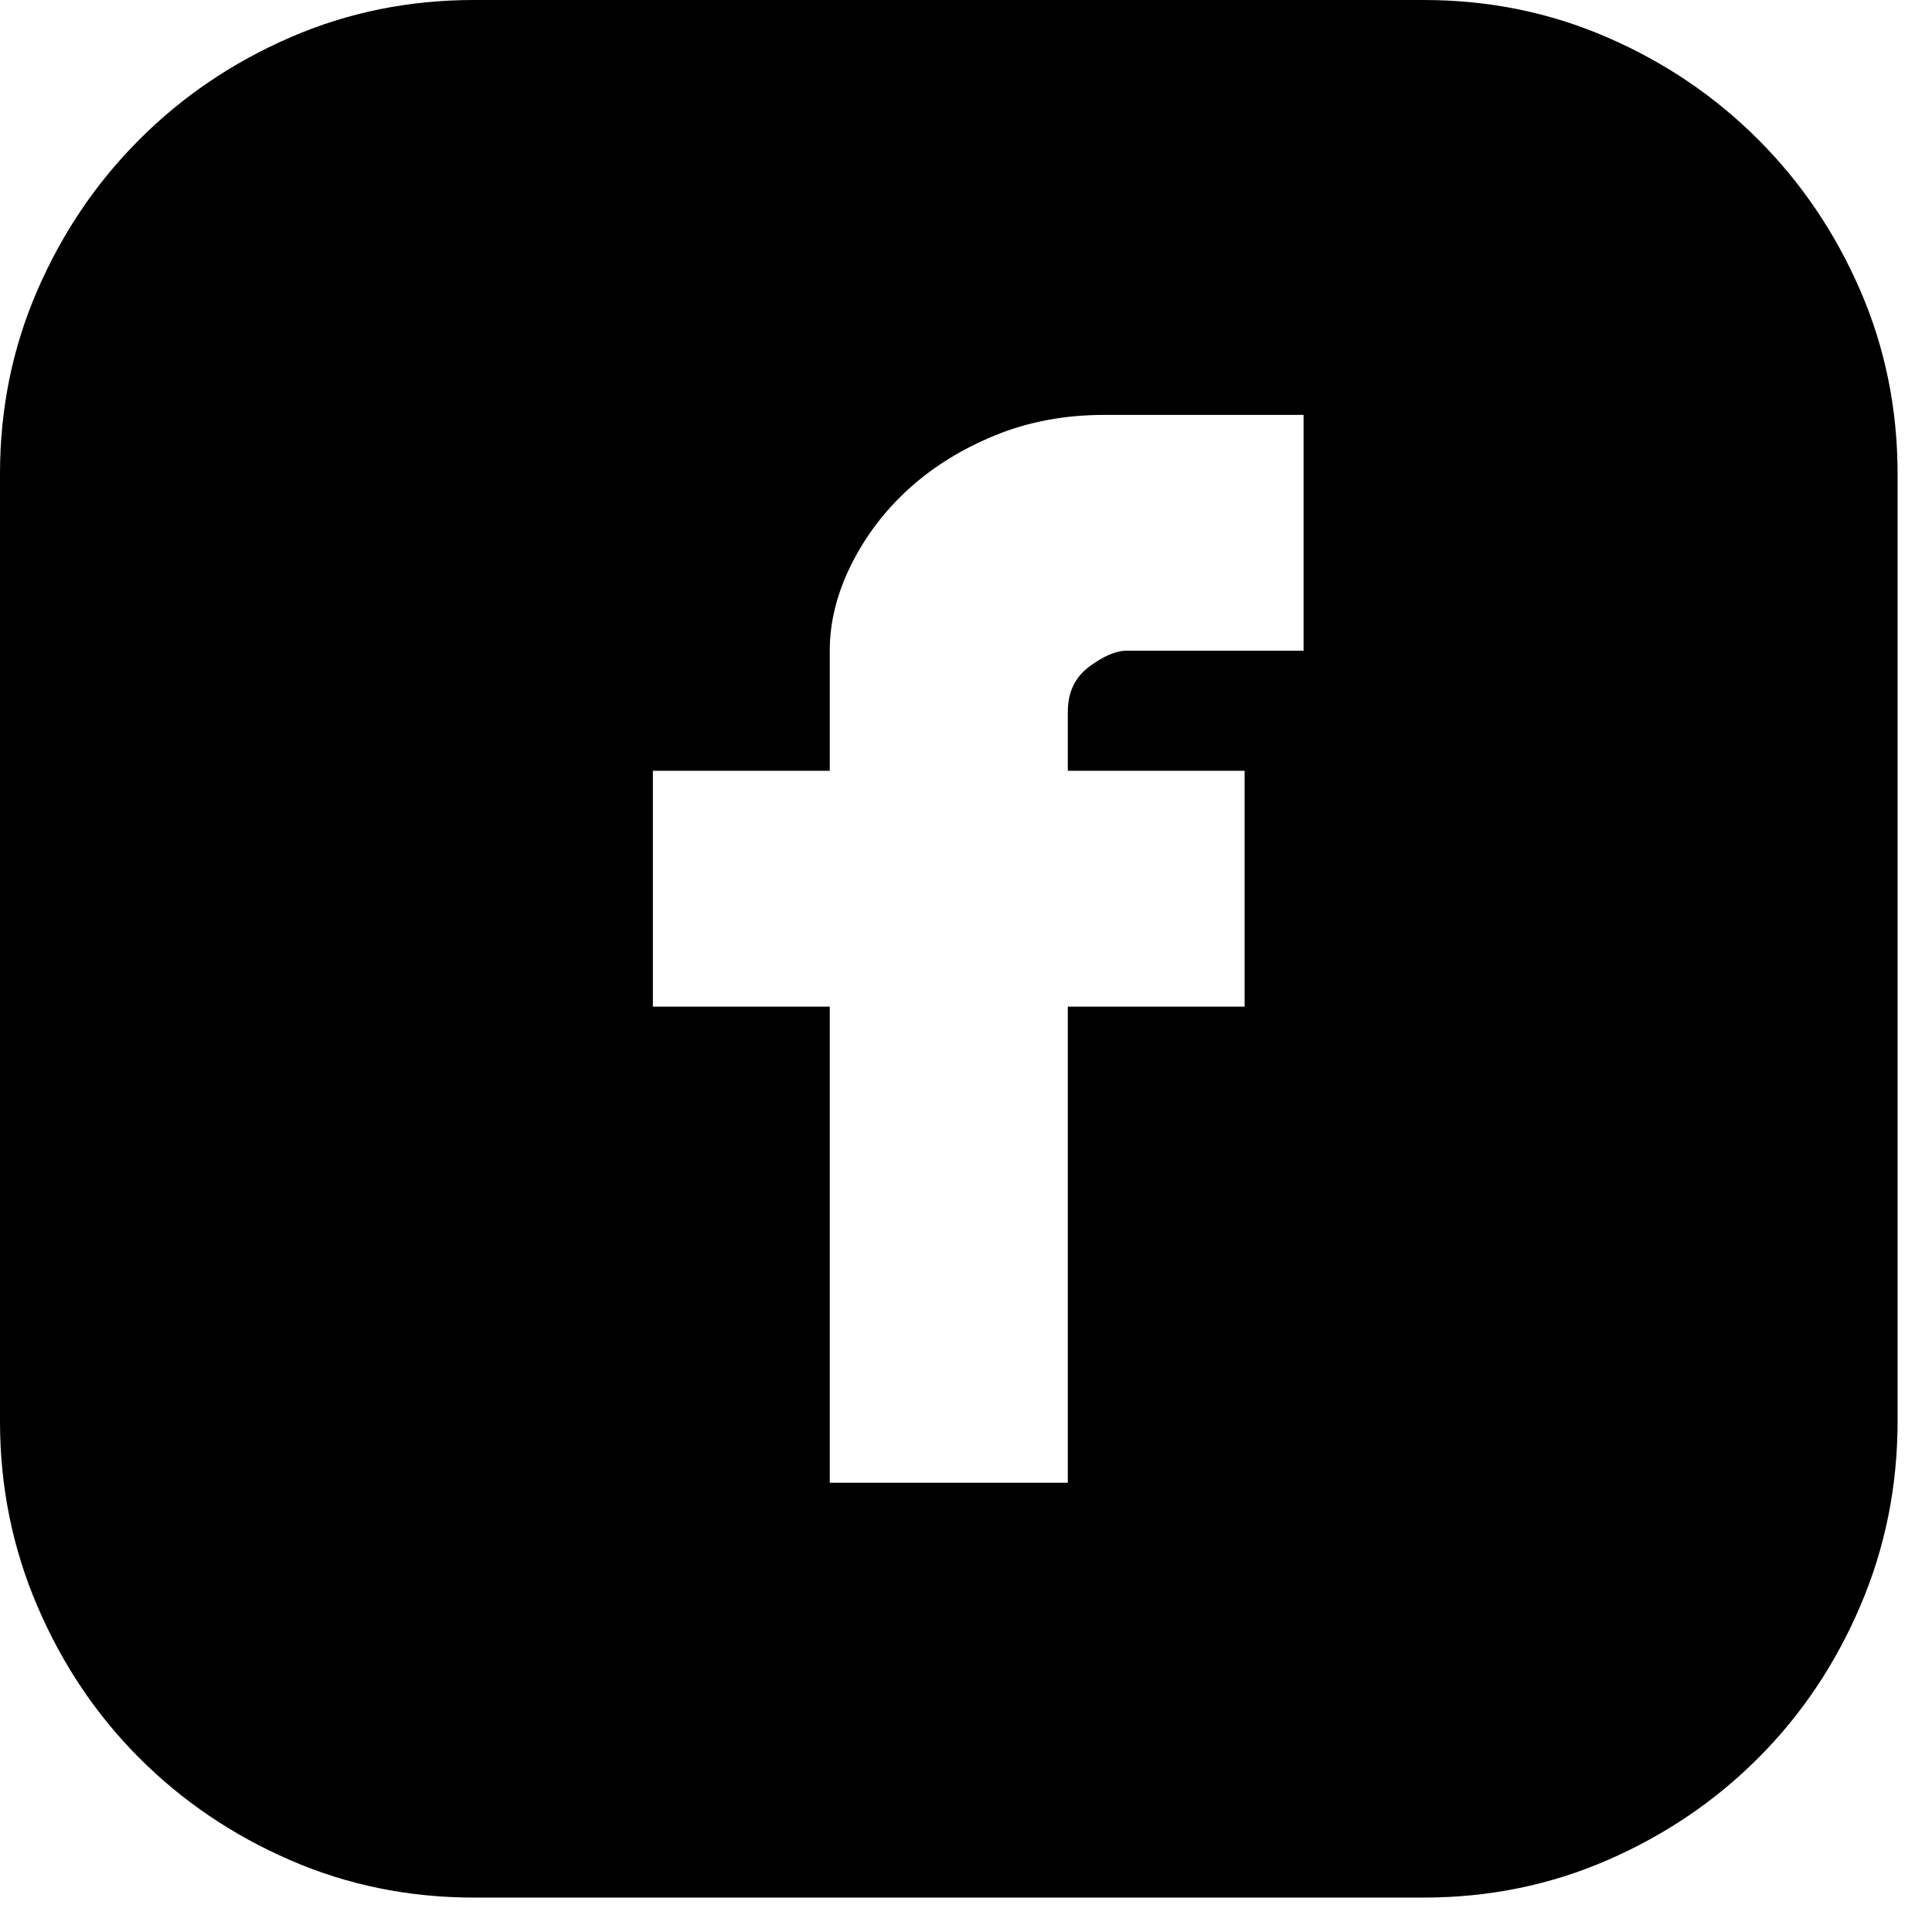
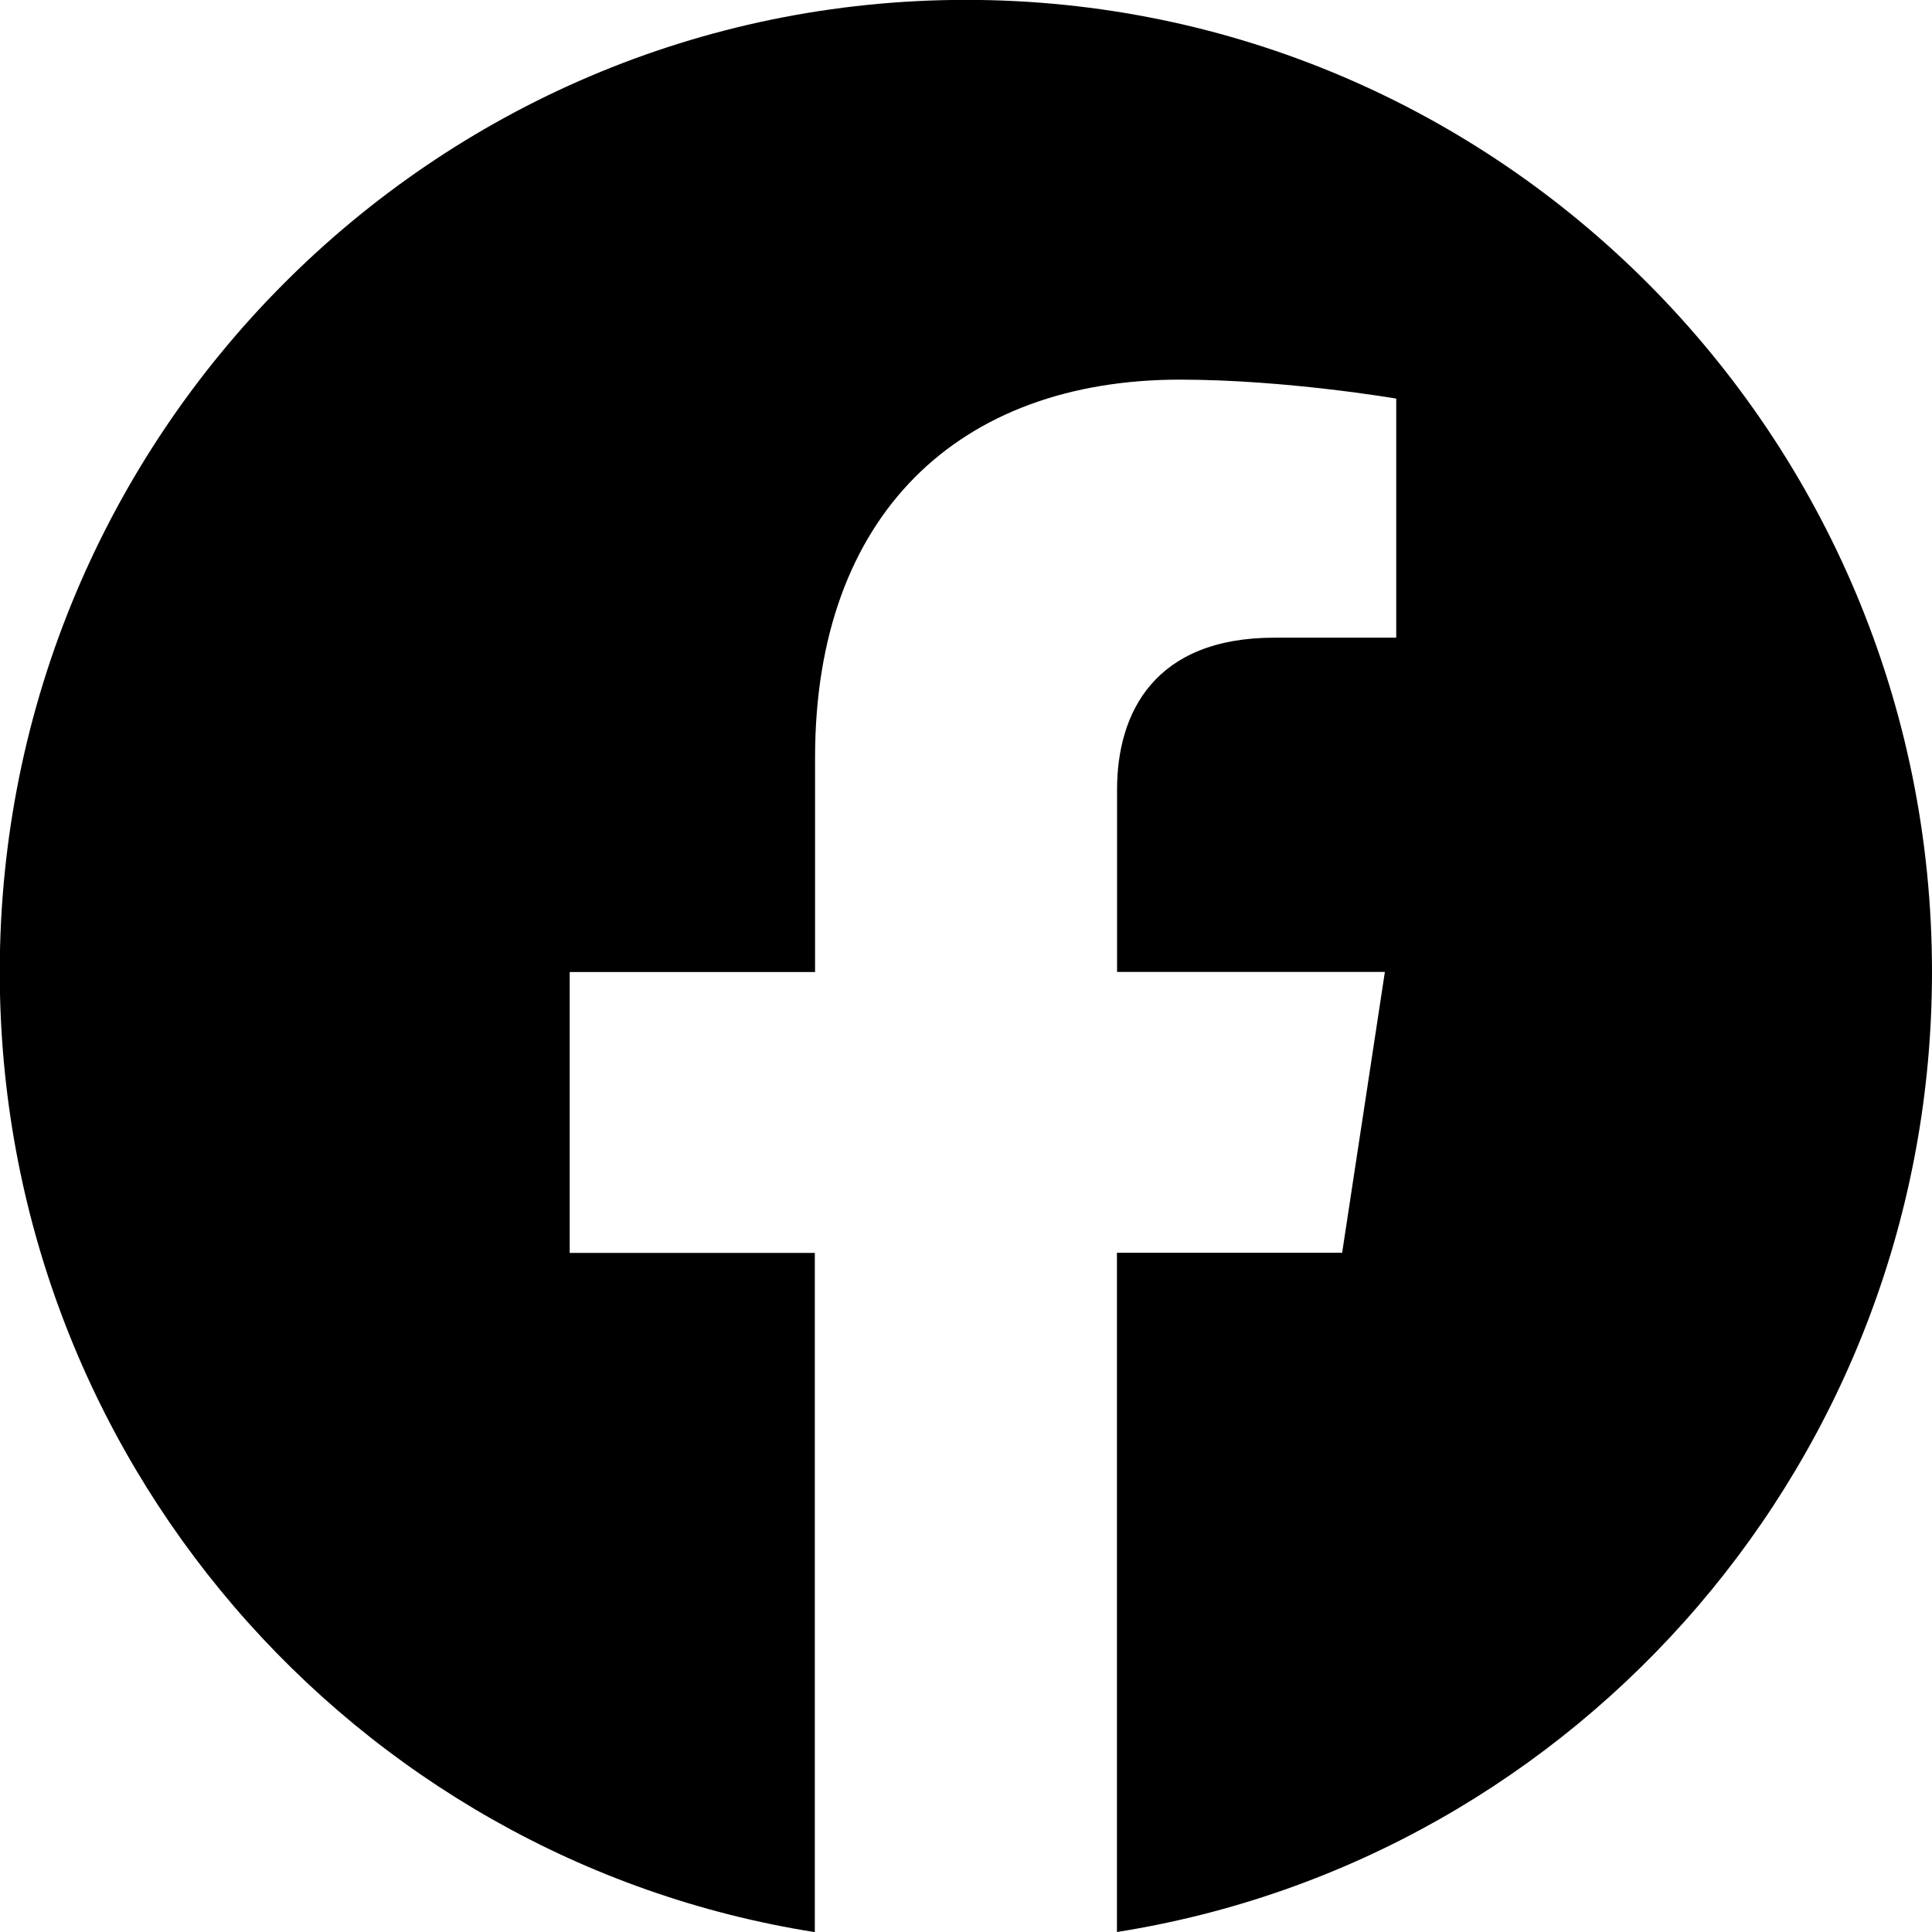
- <svg xmlns="http://www.w3.org/2000/svg" width="33" height="33" viewBox="0 0 33 33" fill="none">
-   <path d="M24.319 0C25.429 0 26.474 0.213 27.455 0.639C28.436 1.065 29.295 1.646 30.03 2.382C30.766 3.117 31.347 3.976 31.773 4.957C32.199 5.938 32.412 6.983 32.412 8.093V24.28C32.412 25.39 32.199 26.442 31.773 27.436C31.347 28.43 30.766 29.295 30.03 30.03C29.295 30.766 28.436 31.347 27.455 31.773C26.474 32.199 25.429 32.412 24.319 32.412H8.093C6.983 32.412 5.938 32.199 4.957 31.773C3.976 31.347 3.117 30.766 2.382 30.03C1.646 29.295 1.065 28.43 0.639 27.436C0.213 26.442 0 25.39 0 24.28V8.093C0 6.983 0.213 5.938 0.639 4.957C1.065 3.976 1.646 3.117 2.382 2.382C3.117 1.646 3.976 1.065 4.957 0.639C5.938 0.213 6.983 0 8.093 0H24.319ZM22.266 7.087H18.859C18.187 7.087 17.568 7.203 17 7.435C16.432 7.667 15.941 7.971 15.528 8.345C15.115 8.719 14.786 9.152 14.541 9.642C14.296 10.133 14.173 10.623 14.173 11.114V13.166H11.152V17.194H14.173V25.326H18.239V17.194H21.259V13.166H18.239V12.159C18.239 11.824 18.362 11.566 18.607 11.385C18.852 11.204 19.065 11.114 19.246 11.114H22.266V7.087Z" fill="black" />
+ <svg xmlns="http://www.w3.org/2000/svg" width="16" height="16" fill="currentColor" class="bi bi-facebook" viewBox="0 0 16 16">
+   <path d="M16 8.049c0-4.446-3.582-8.05-8-8.05C3.58 0-.002 3.603-.002 8.05c0 4.017 2.926 7.347 6.75 7.951v-5.625h-2.03V8.05H6.75V6.275c0-2.017 1.195-3.131 3.022-3.131.876 0 1.791.157 1.791.157v1.98h-1.009c-.993 0-1.303.621-1.303 1.258v1.51h2.218l-.354 2.326H9.25V16c3.824-.604 6.75-3.934 6.75-7.951" />
</svg>
